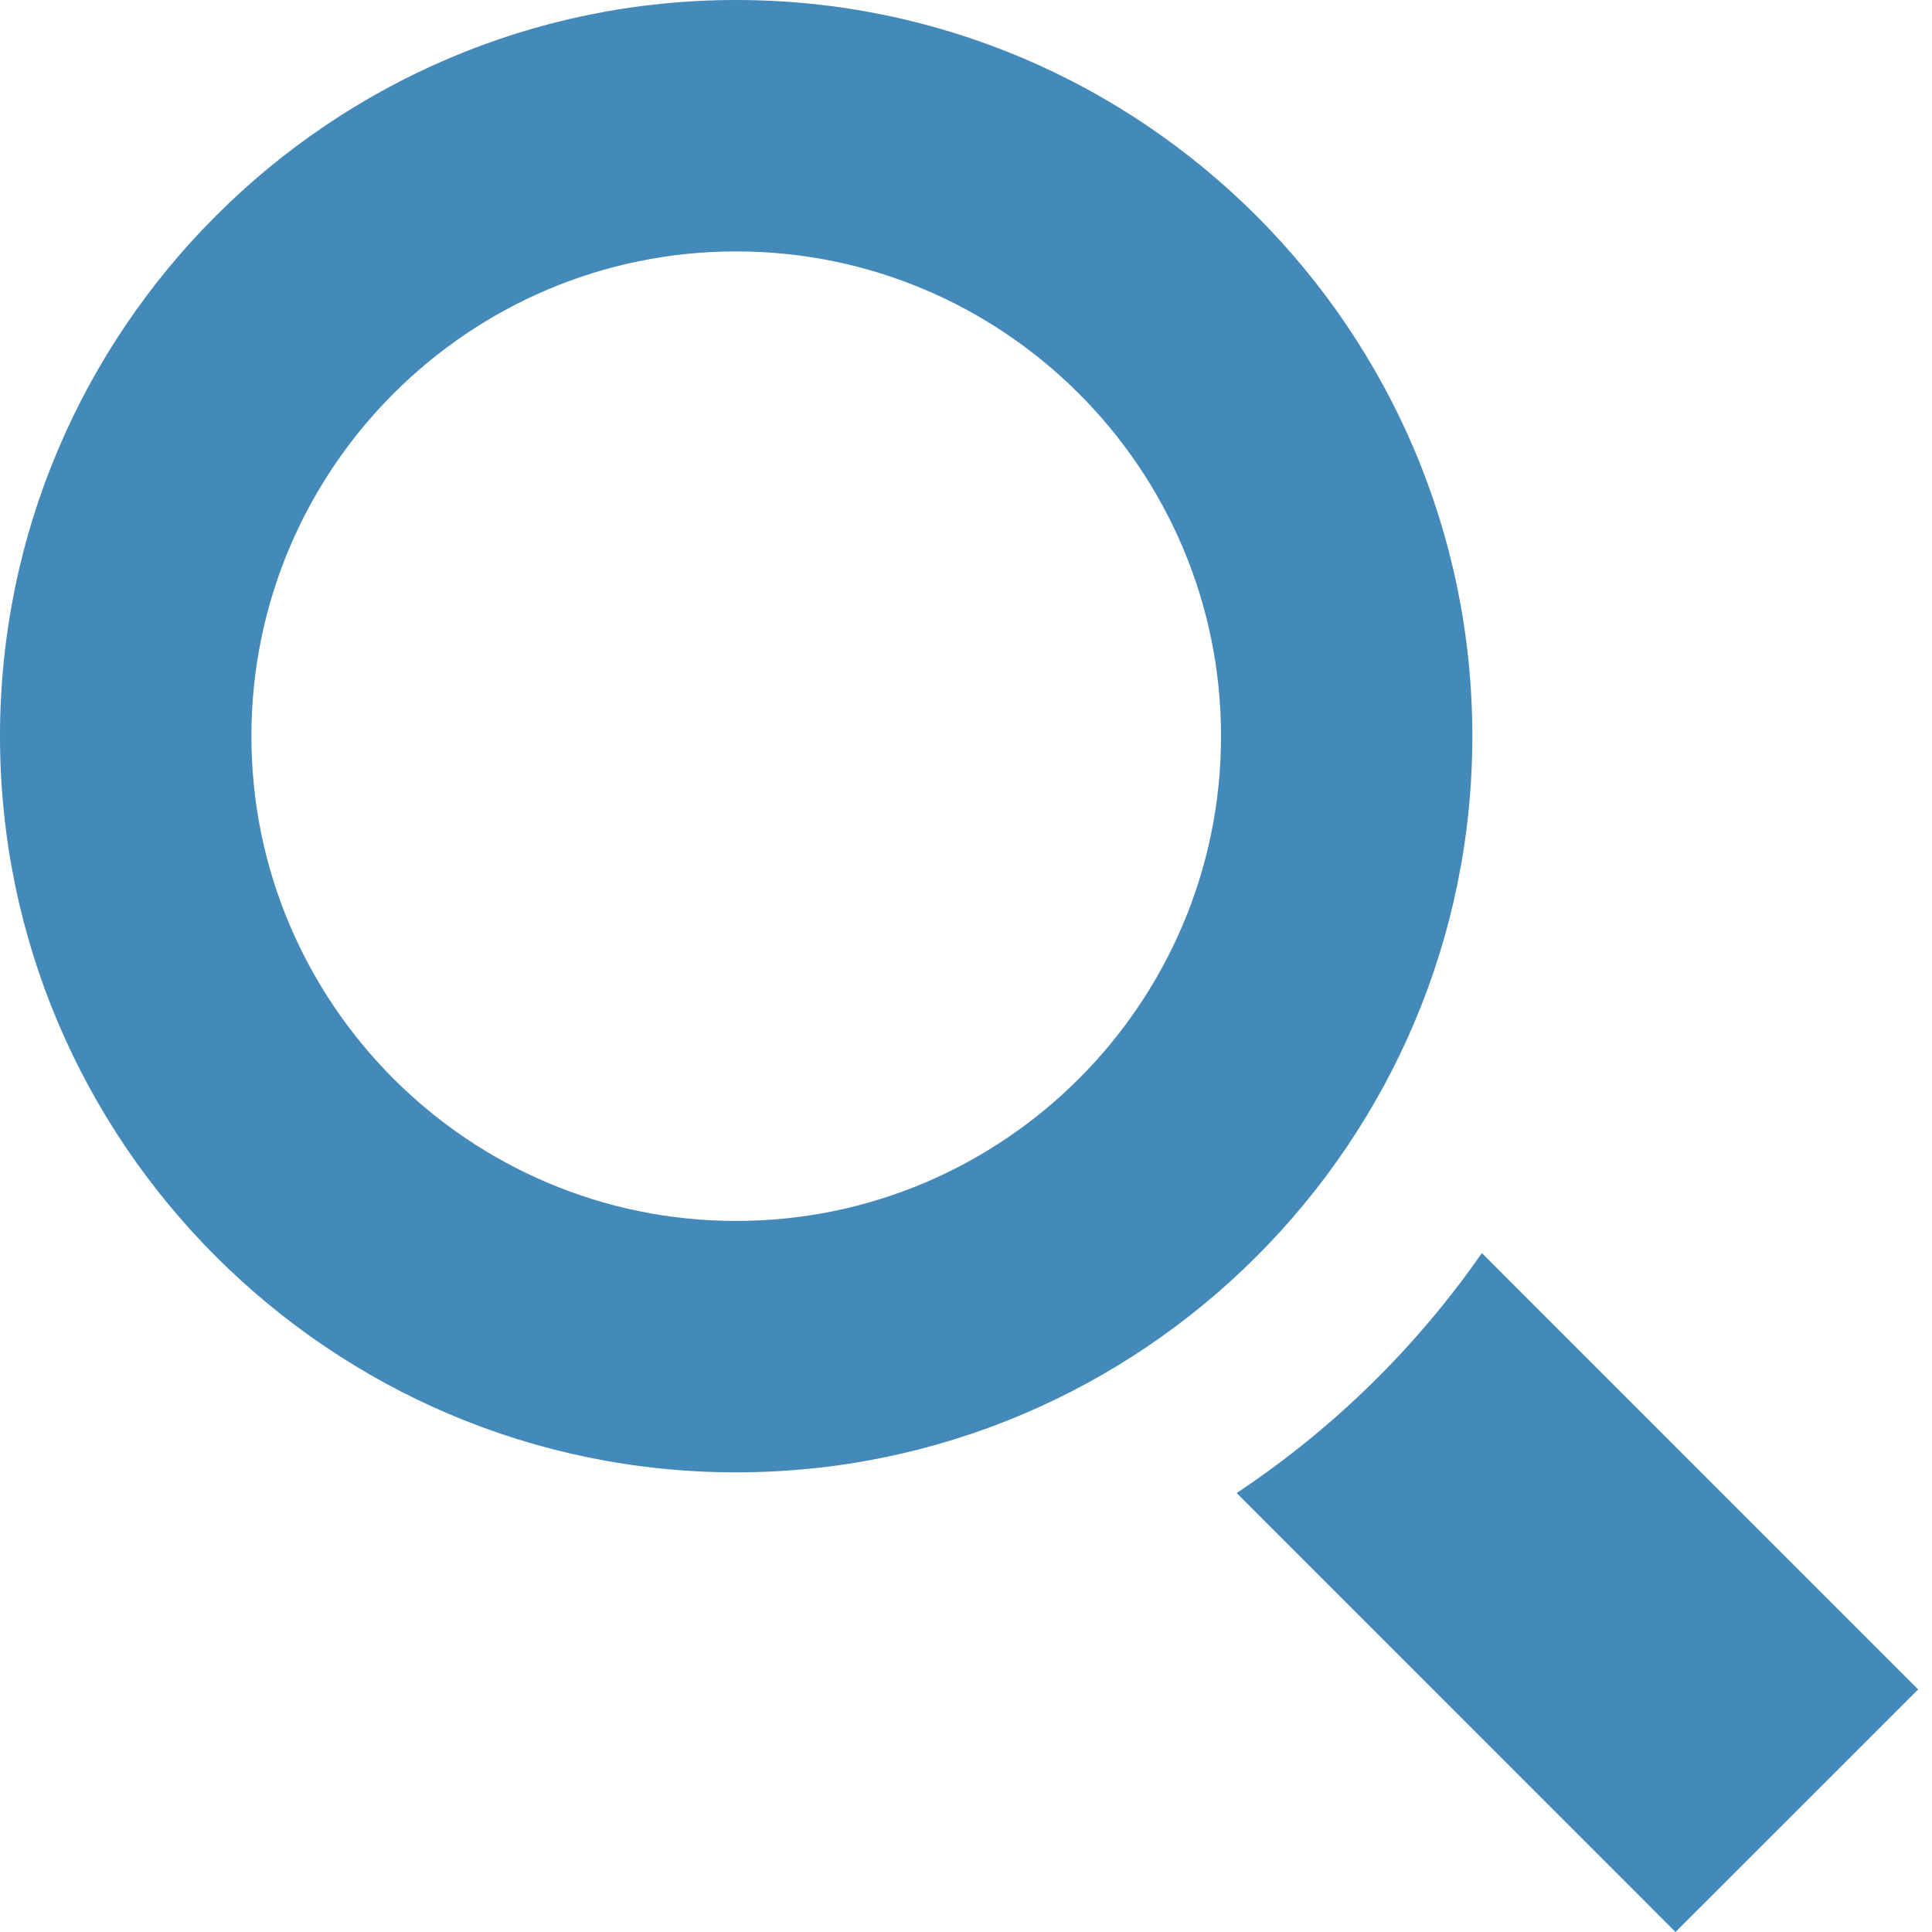
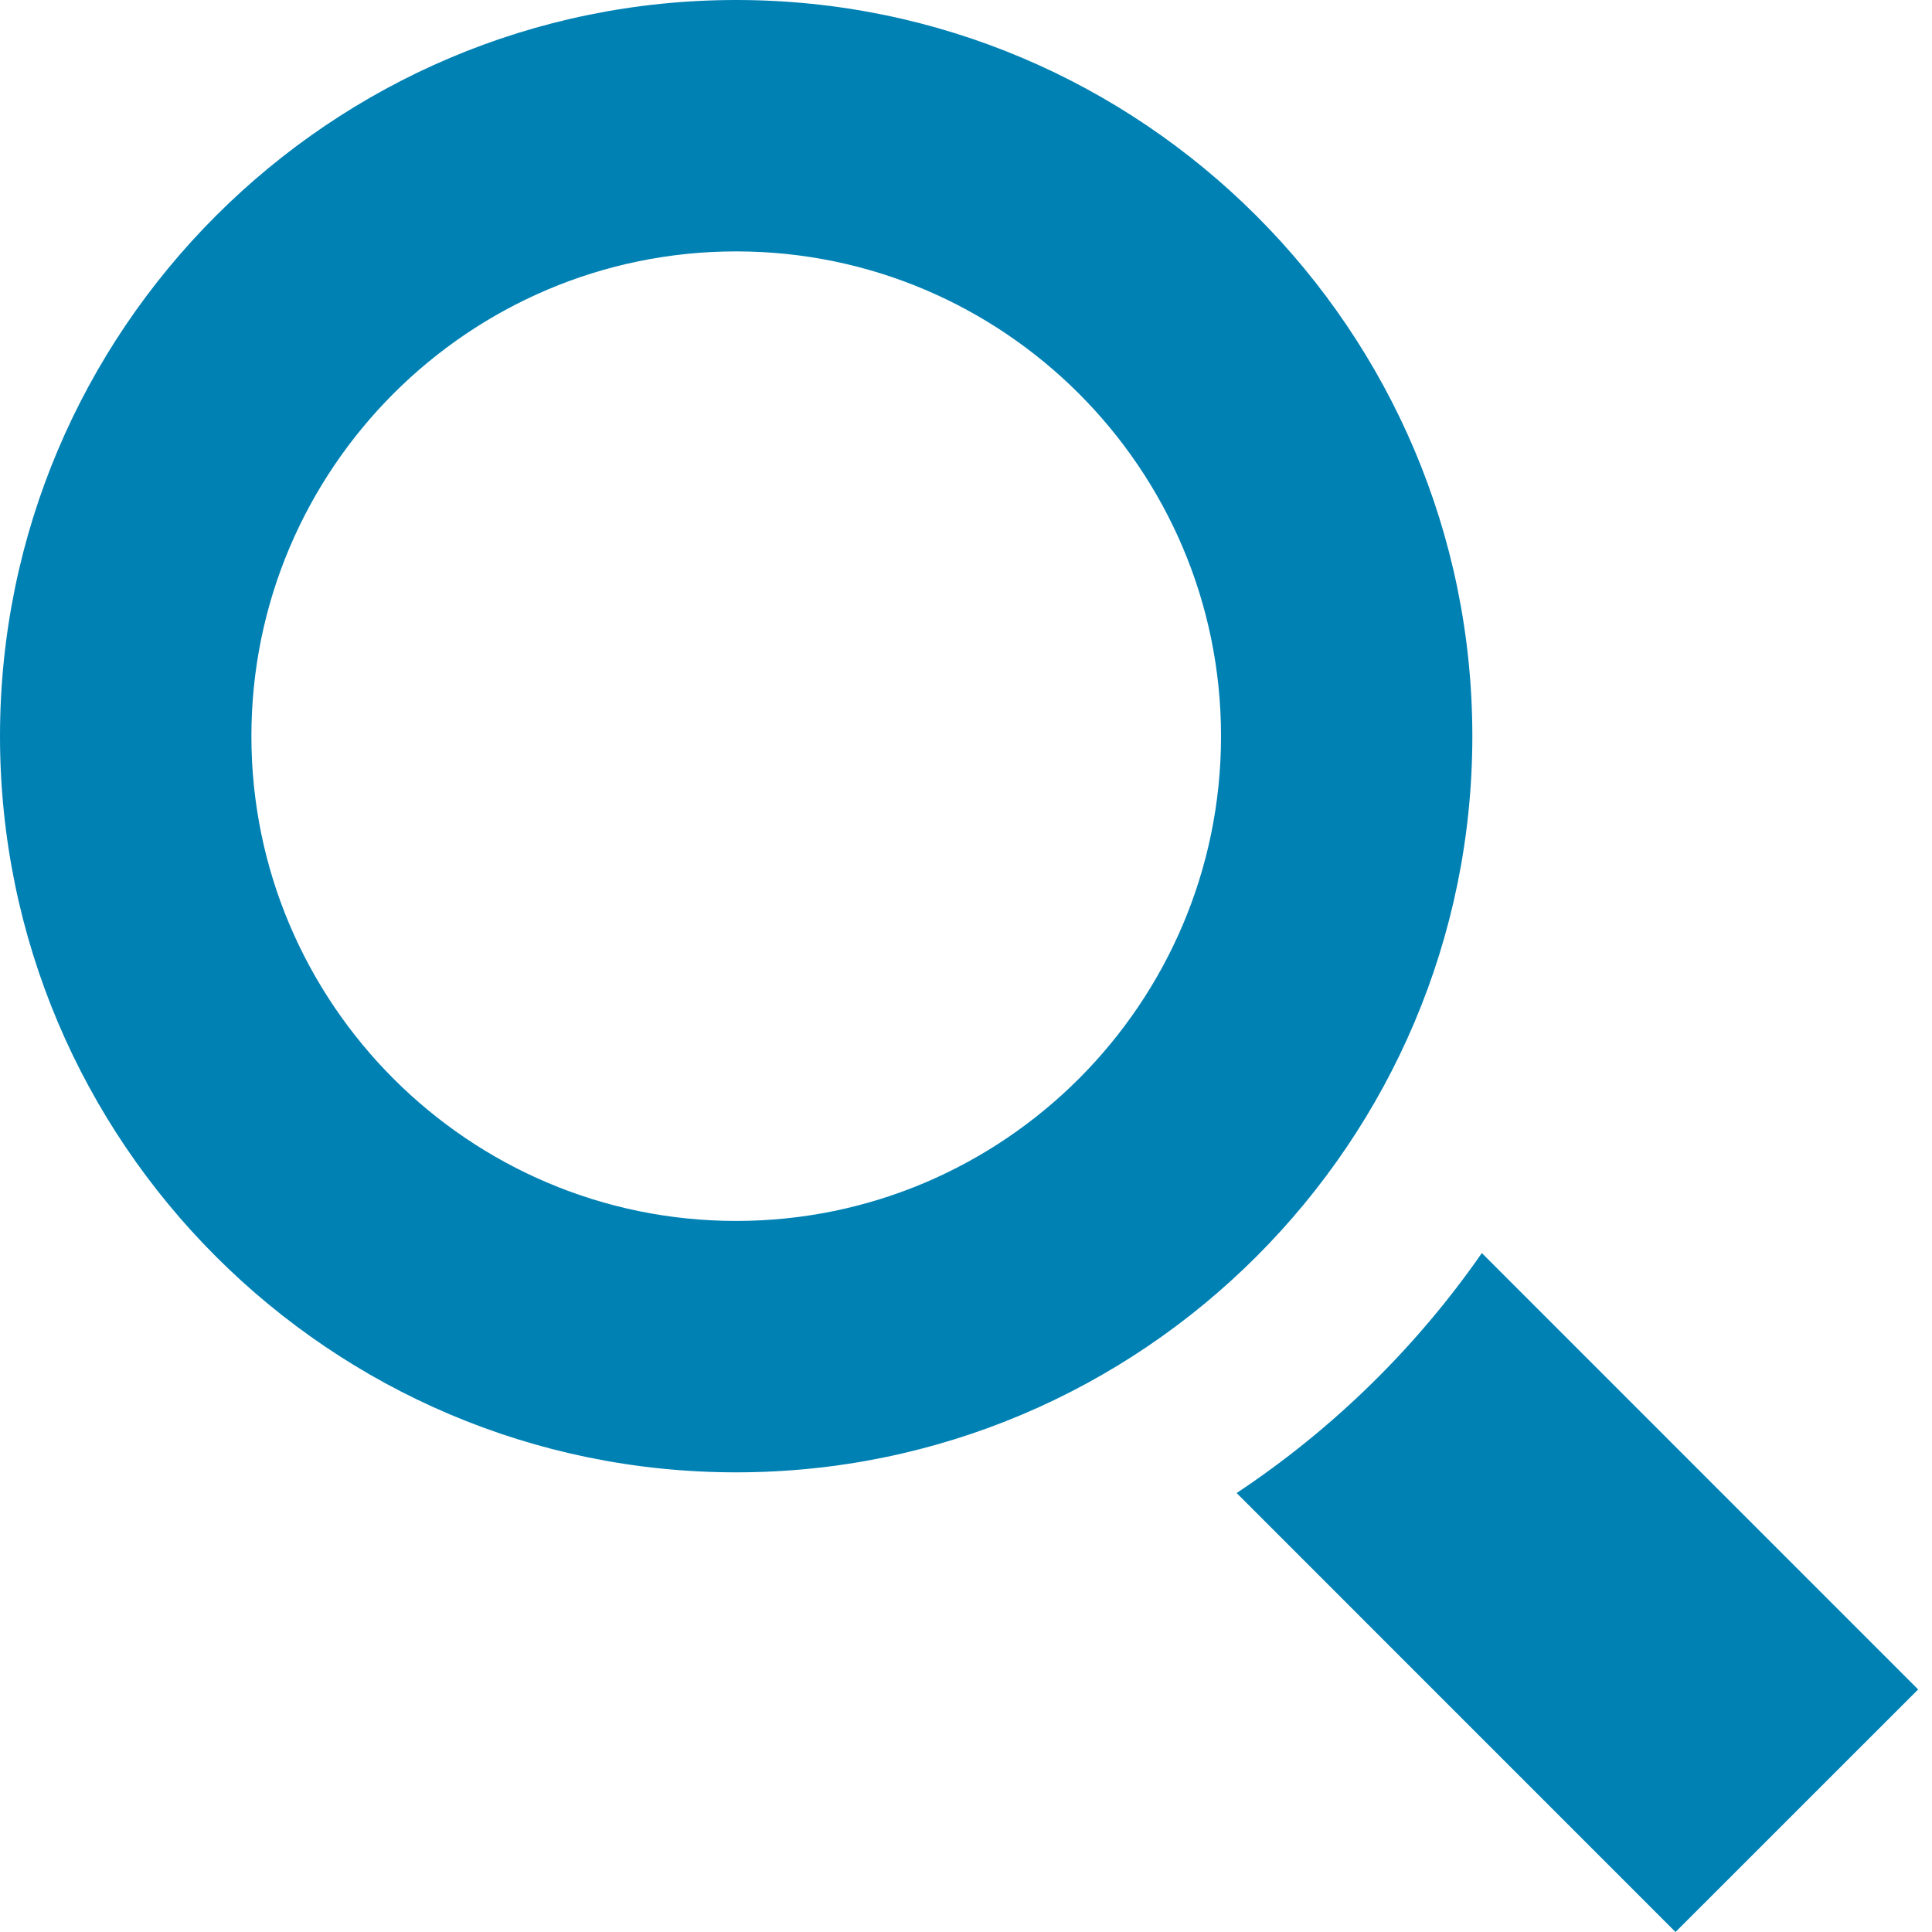
- <svg xmlns="http://www.w3.org/2000/svg" width="24" height="24" viewBox="0 0 24 24" fill="#4389BA">
+ <svg xmlns="http://www.w3.org/2000/svg" width="24" height="24" viewBox="0 0 24 24" fill="#0081B4">
  <path d="M9.145 18.29c-5.042 0-9.145-4.102-9.145-9.145s4.103-9.145 9.145-9.145 9.145 4.103 9.145 9.145-4.102 9.145-9.145 9.145zm0-15.167c-3.321 0-6.022 2.702-6.022 6.022s2.702 6.022 6.022 6.022 6.023-2.702 6.023-6.022-2.702-6.022-6.023-6.022zm9.263 12.443c-.817 1.176-1.852 2.188-3.046 2.981l5.452 5.453 3.014-3.013-5.42-5.421z" />
</svg>
